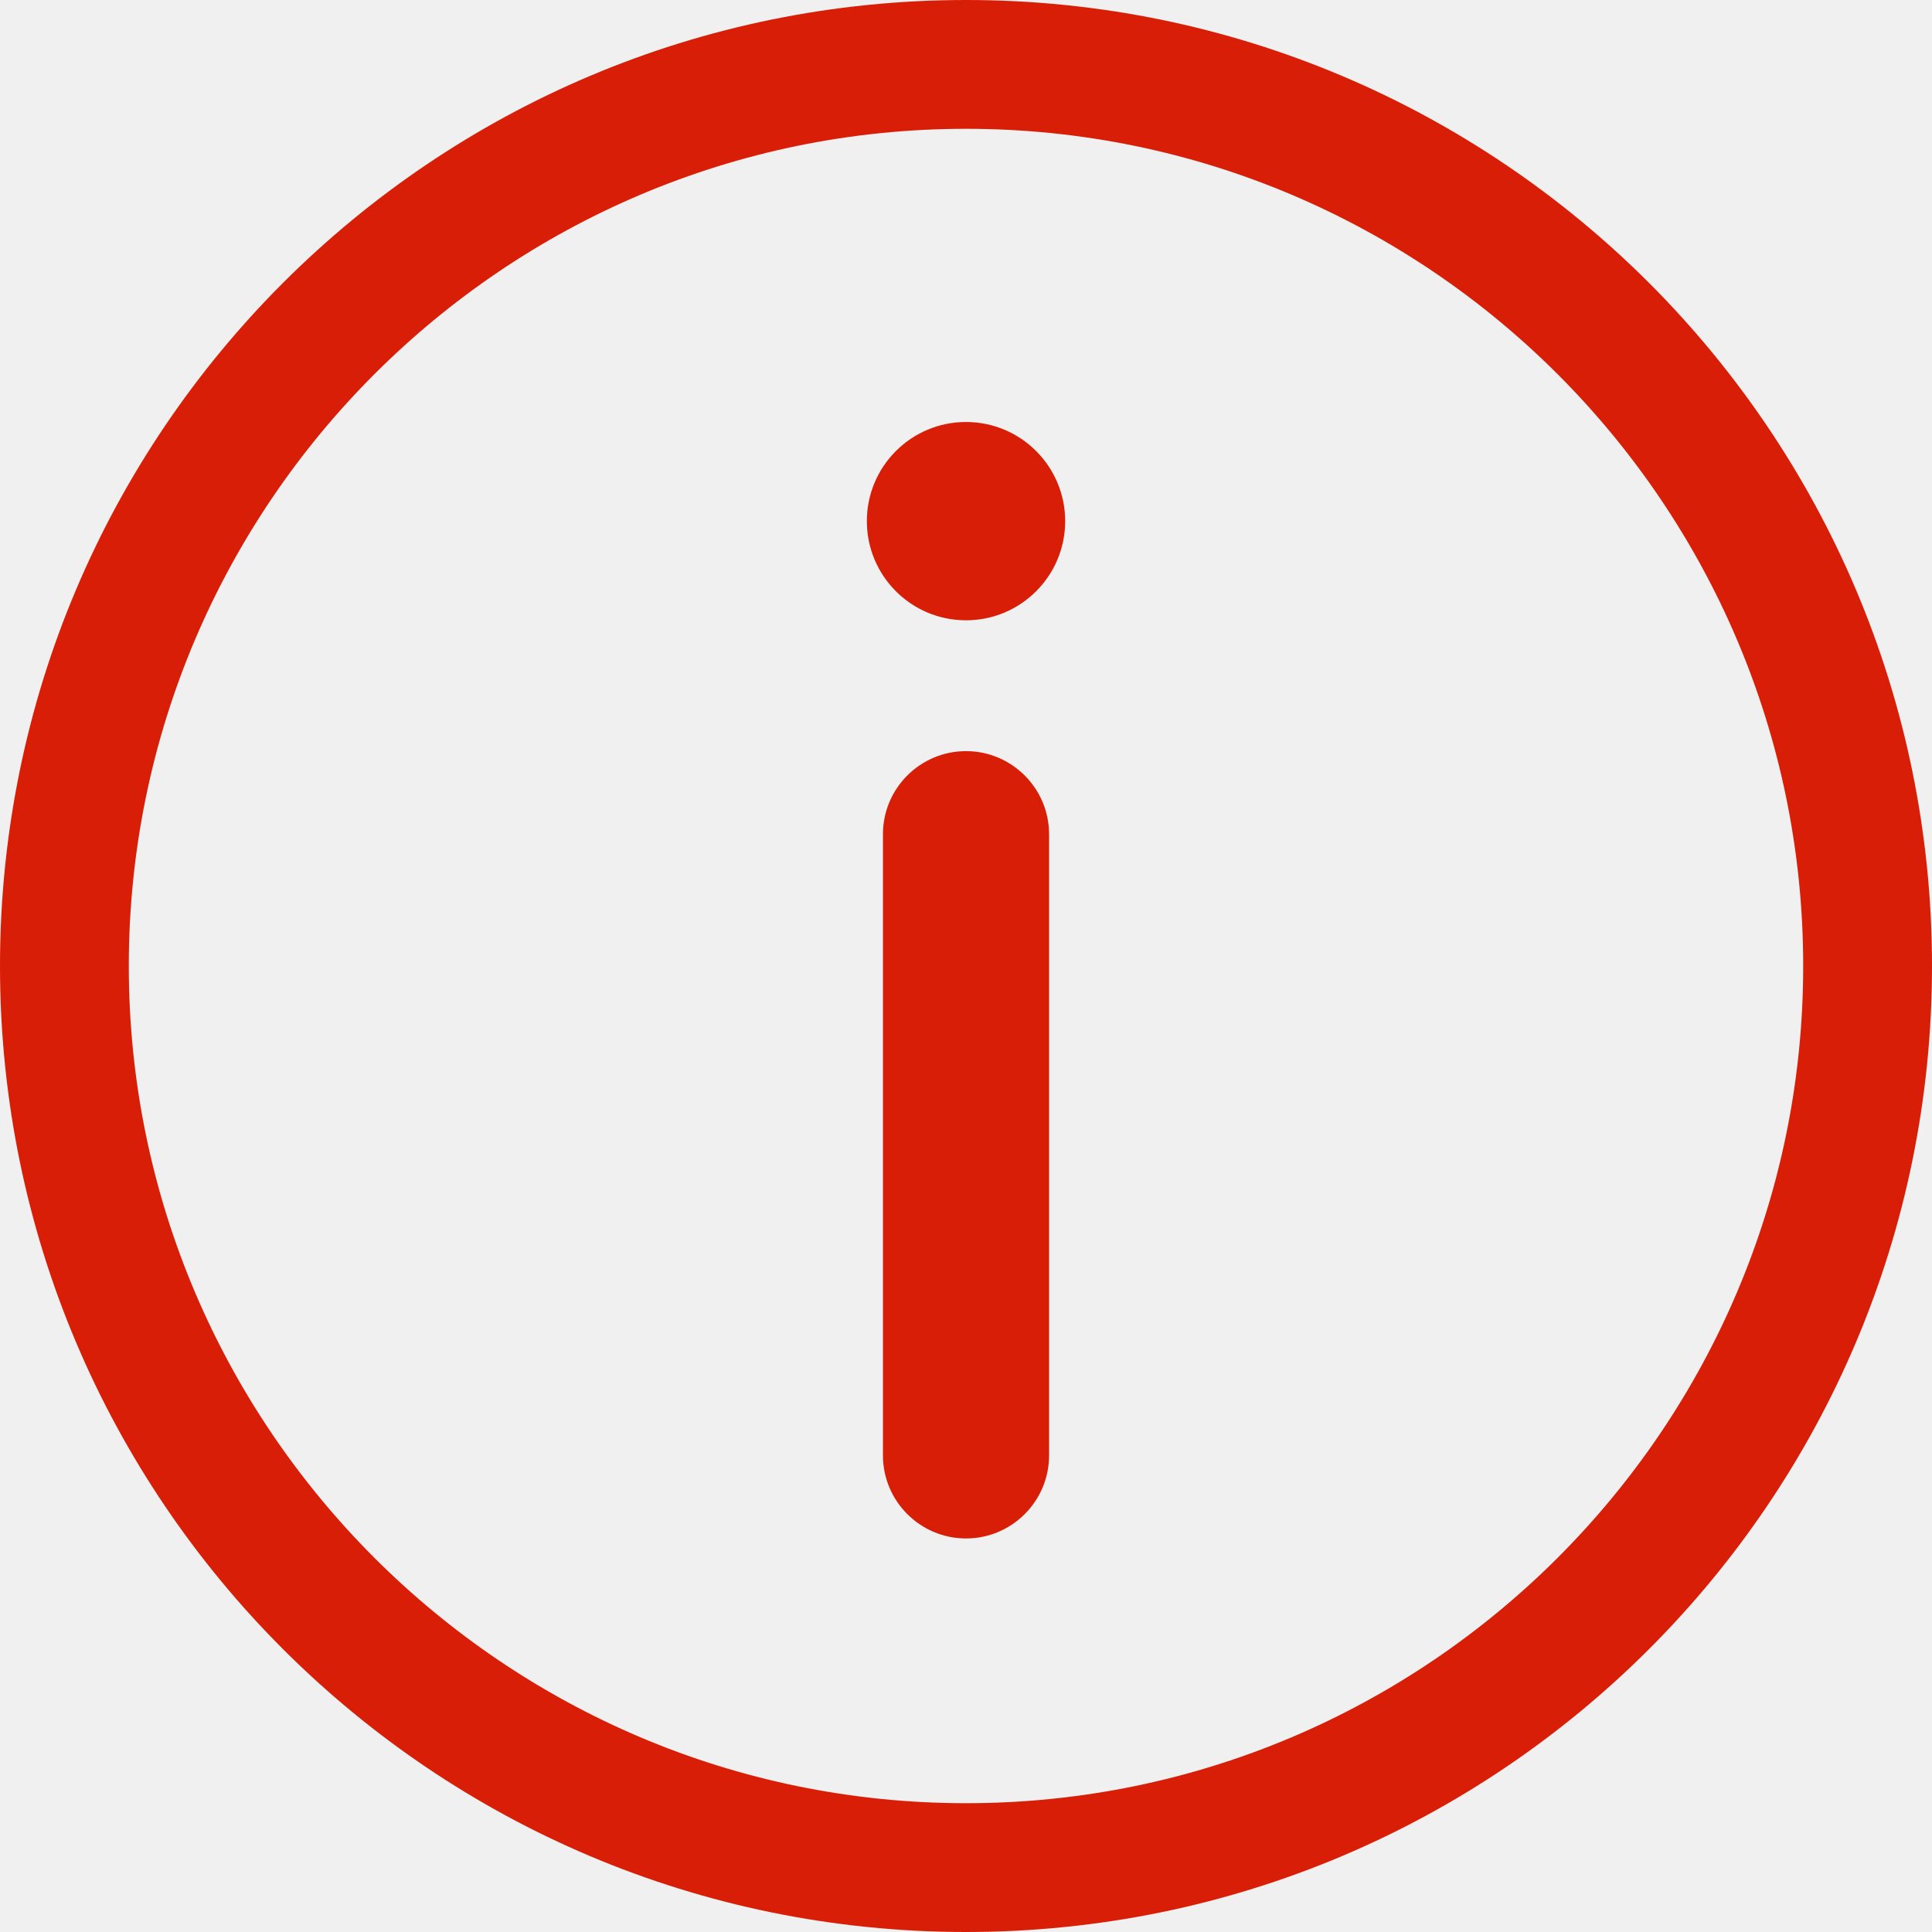
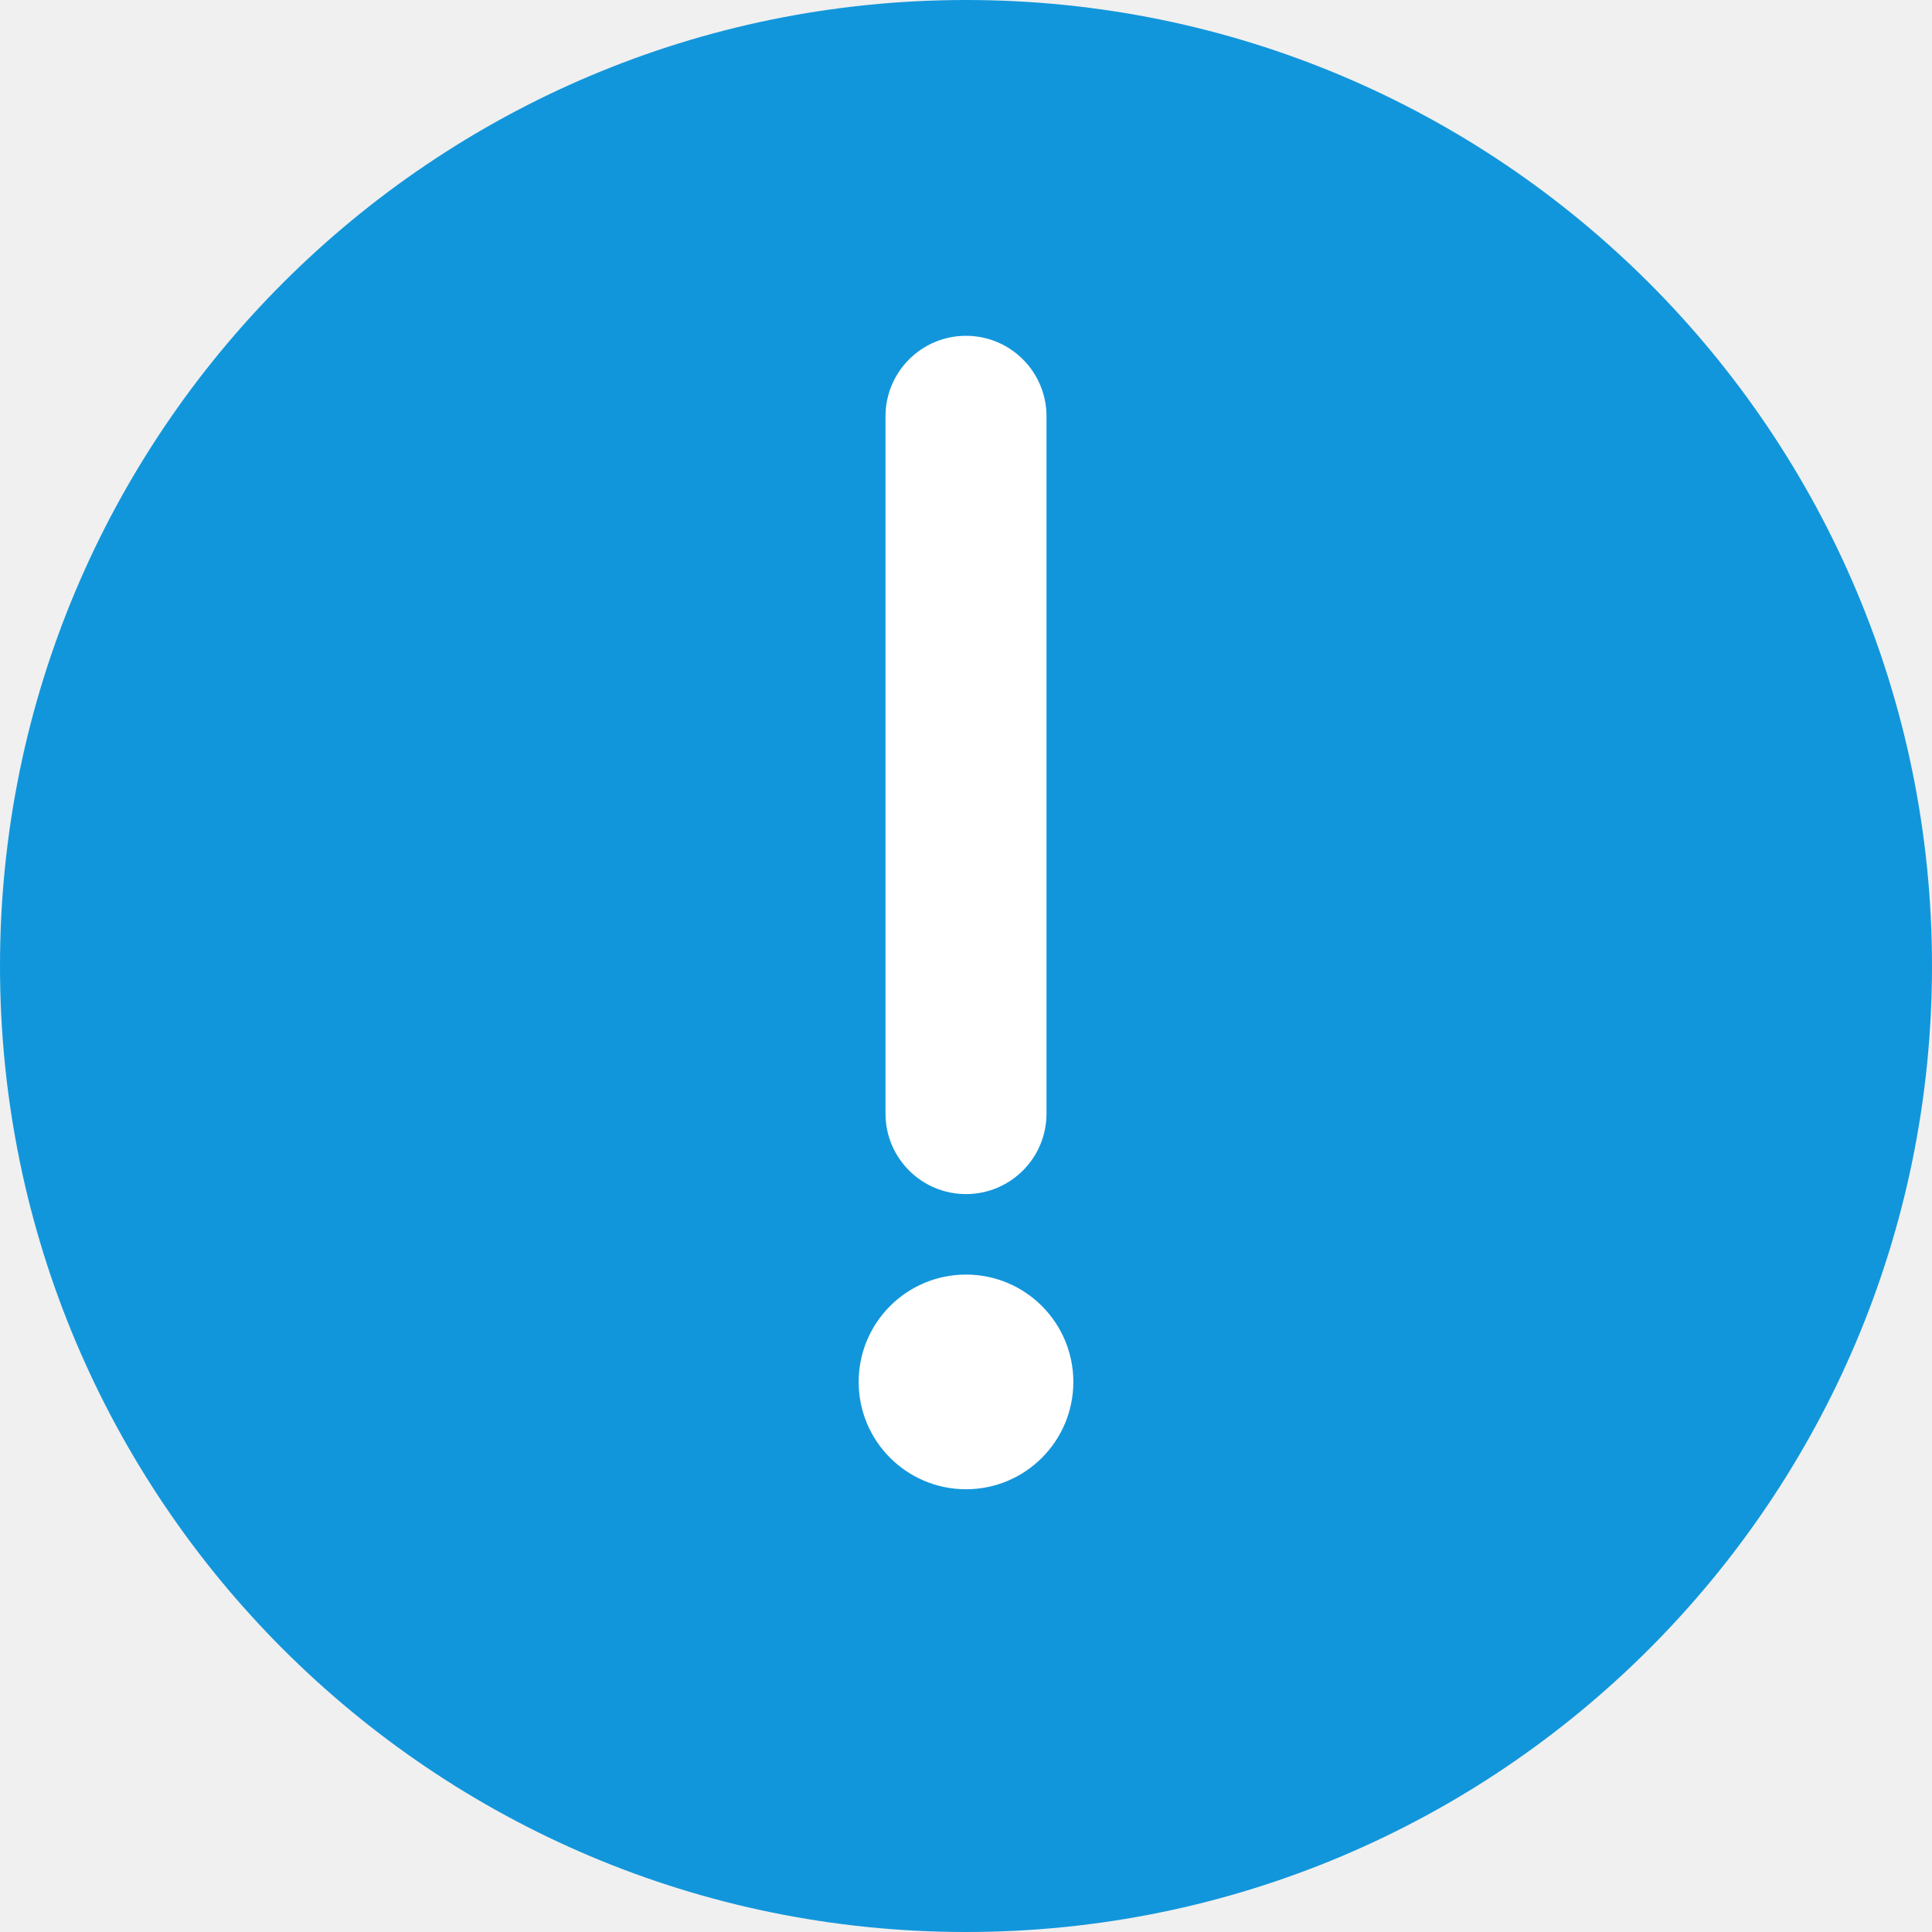
- <svg xmlns="http://www.w3.org/2000/svg" t="1559634459827" class="icon" style="" viewBox="0 0 1024 1024" version="1.1" p-id="13075" width="200" height="200">
+ <svg xmlns="http://www.w3.org/2000/svg" t="1561952655383" class="icon" viewBox="0 0 1024 1024" version="1.1" p-id="2610" width="200" height="200">
  <defs>
    <style type="text/css" />
  </defs>
-   <path d="M512.001 223.667c29.033 0 52.566 23.525 52.566 52.557 0 29.023-23.533 52.548-52.566 52.548-29.019 0-52.552-23.523-52.552-52.548 0-29.032 23.532-52.557 52.552-52.557z m0 174.447c24.284 0 44.032 19.75 44.032 44.028v329.257c0 24.275-19.75 44.015-44.032 44.015-24.27 0-44.02-19.74-44.02-44.015V442.142c0-24.279 19.75-44.028 44.02-44.028z m0 625.886C794.784 1024 1024 794.774 1024 512.006 1024 229.226 794.784 0 512.01 0 229.24 0 0 229.227 0 512.006 0 794.774 229.233 1024 512.001 1024z m0-955.736c244.682 0 443.732 199.054 443.732 443.742 0 244.677-199.05 443.73-443.732 443.73-244.669 0-443.734-199.053-443.734-443.73-0.001-244.69 199.065-443.742 443.734-443.742z" fill="#d81e06" p-id="13076" />
+   <path d="M512 512m-512 0a512 512 0 1 0 1024 0 512 512 0 1 0-1024 0Z" fill="#1296db" p-id="2611" data-spm-anchor-id="a313x.7781069.0.i7" class="selected" />
+   <path d="M512 632.889a42.667 42.667 0 0 0 42.667-42.667v-369.778a42.667 42.667 0 0 0-85.333 0v369.778a42.667 42.667 0 0 0 42.667 42.667z m0 42.667a56.889 56.889 0 1 0 56.889 56.889 56.889 56.889 0 0 0-56.889-56.889z" fill="#FFFFFF" p-id="2612" />
</svg>
